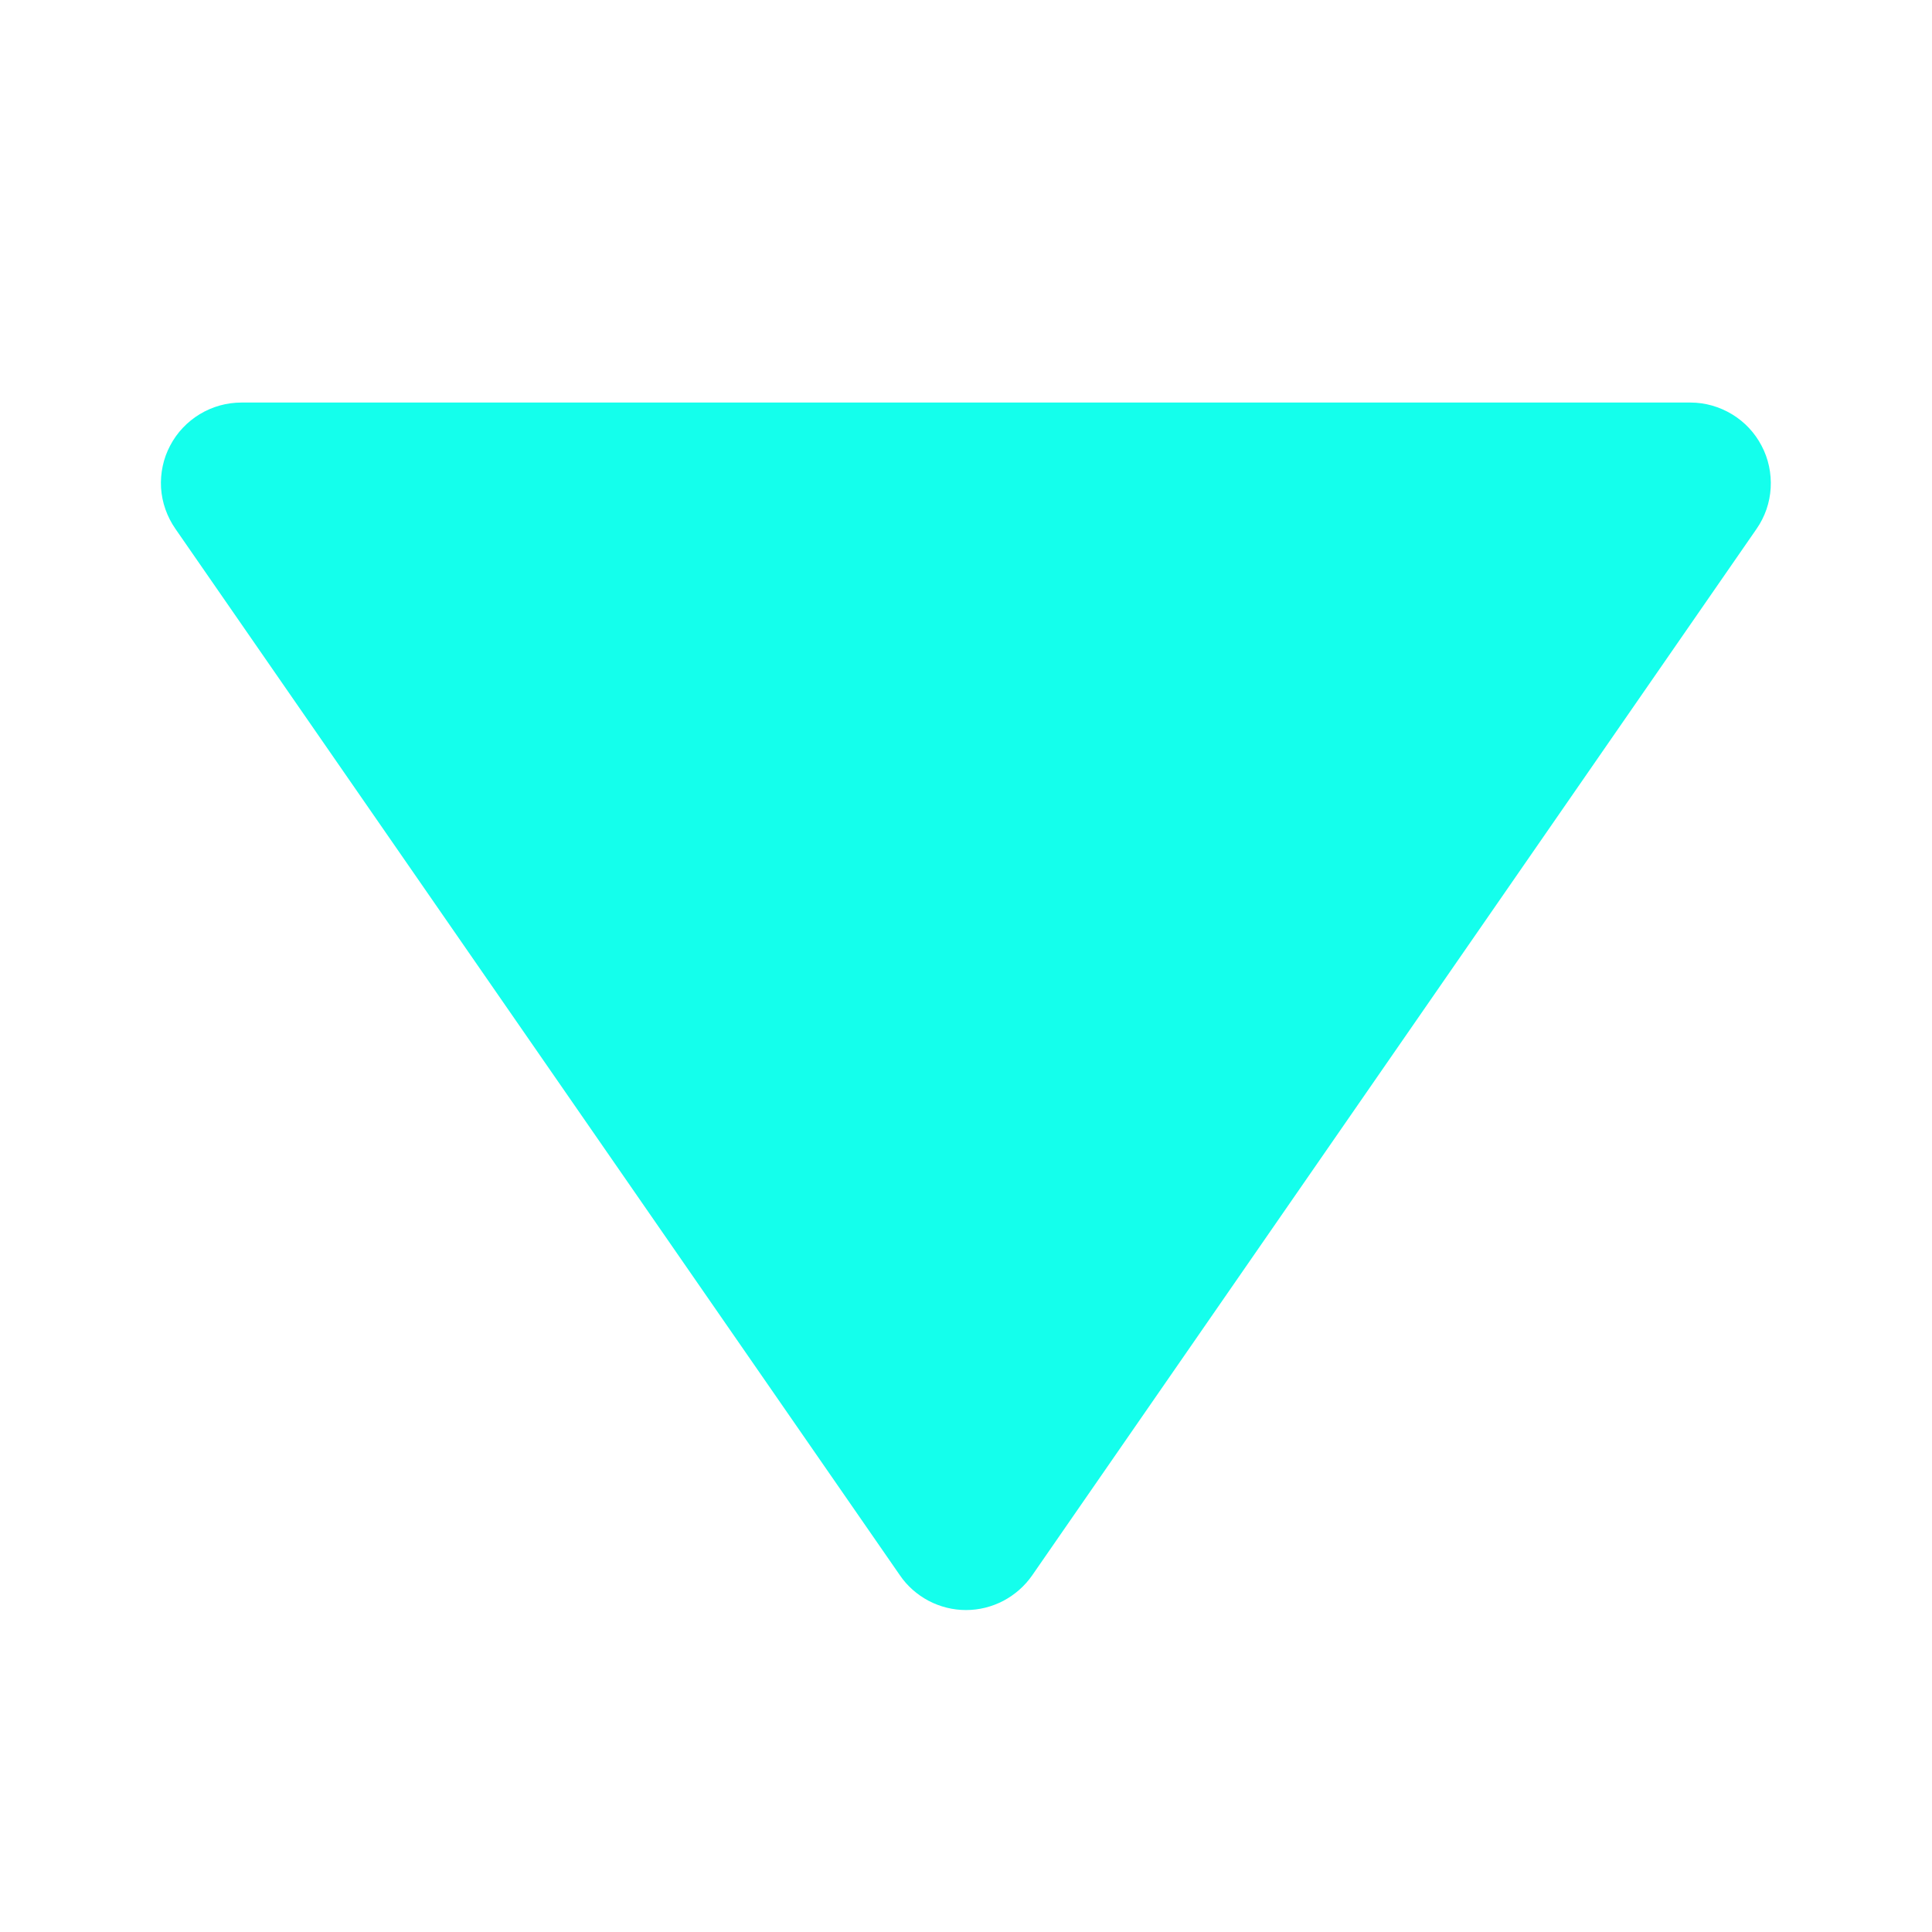
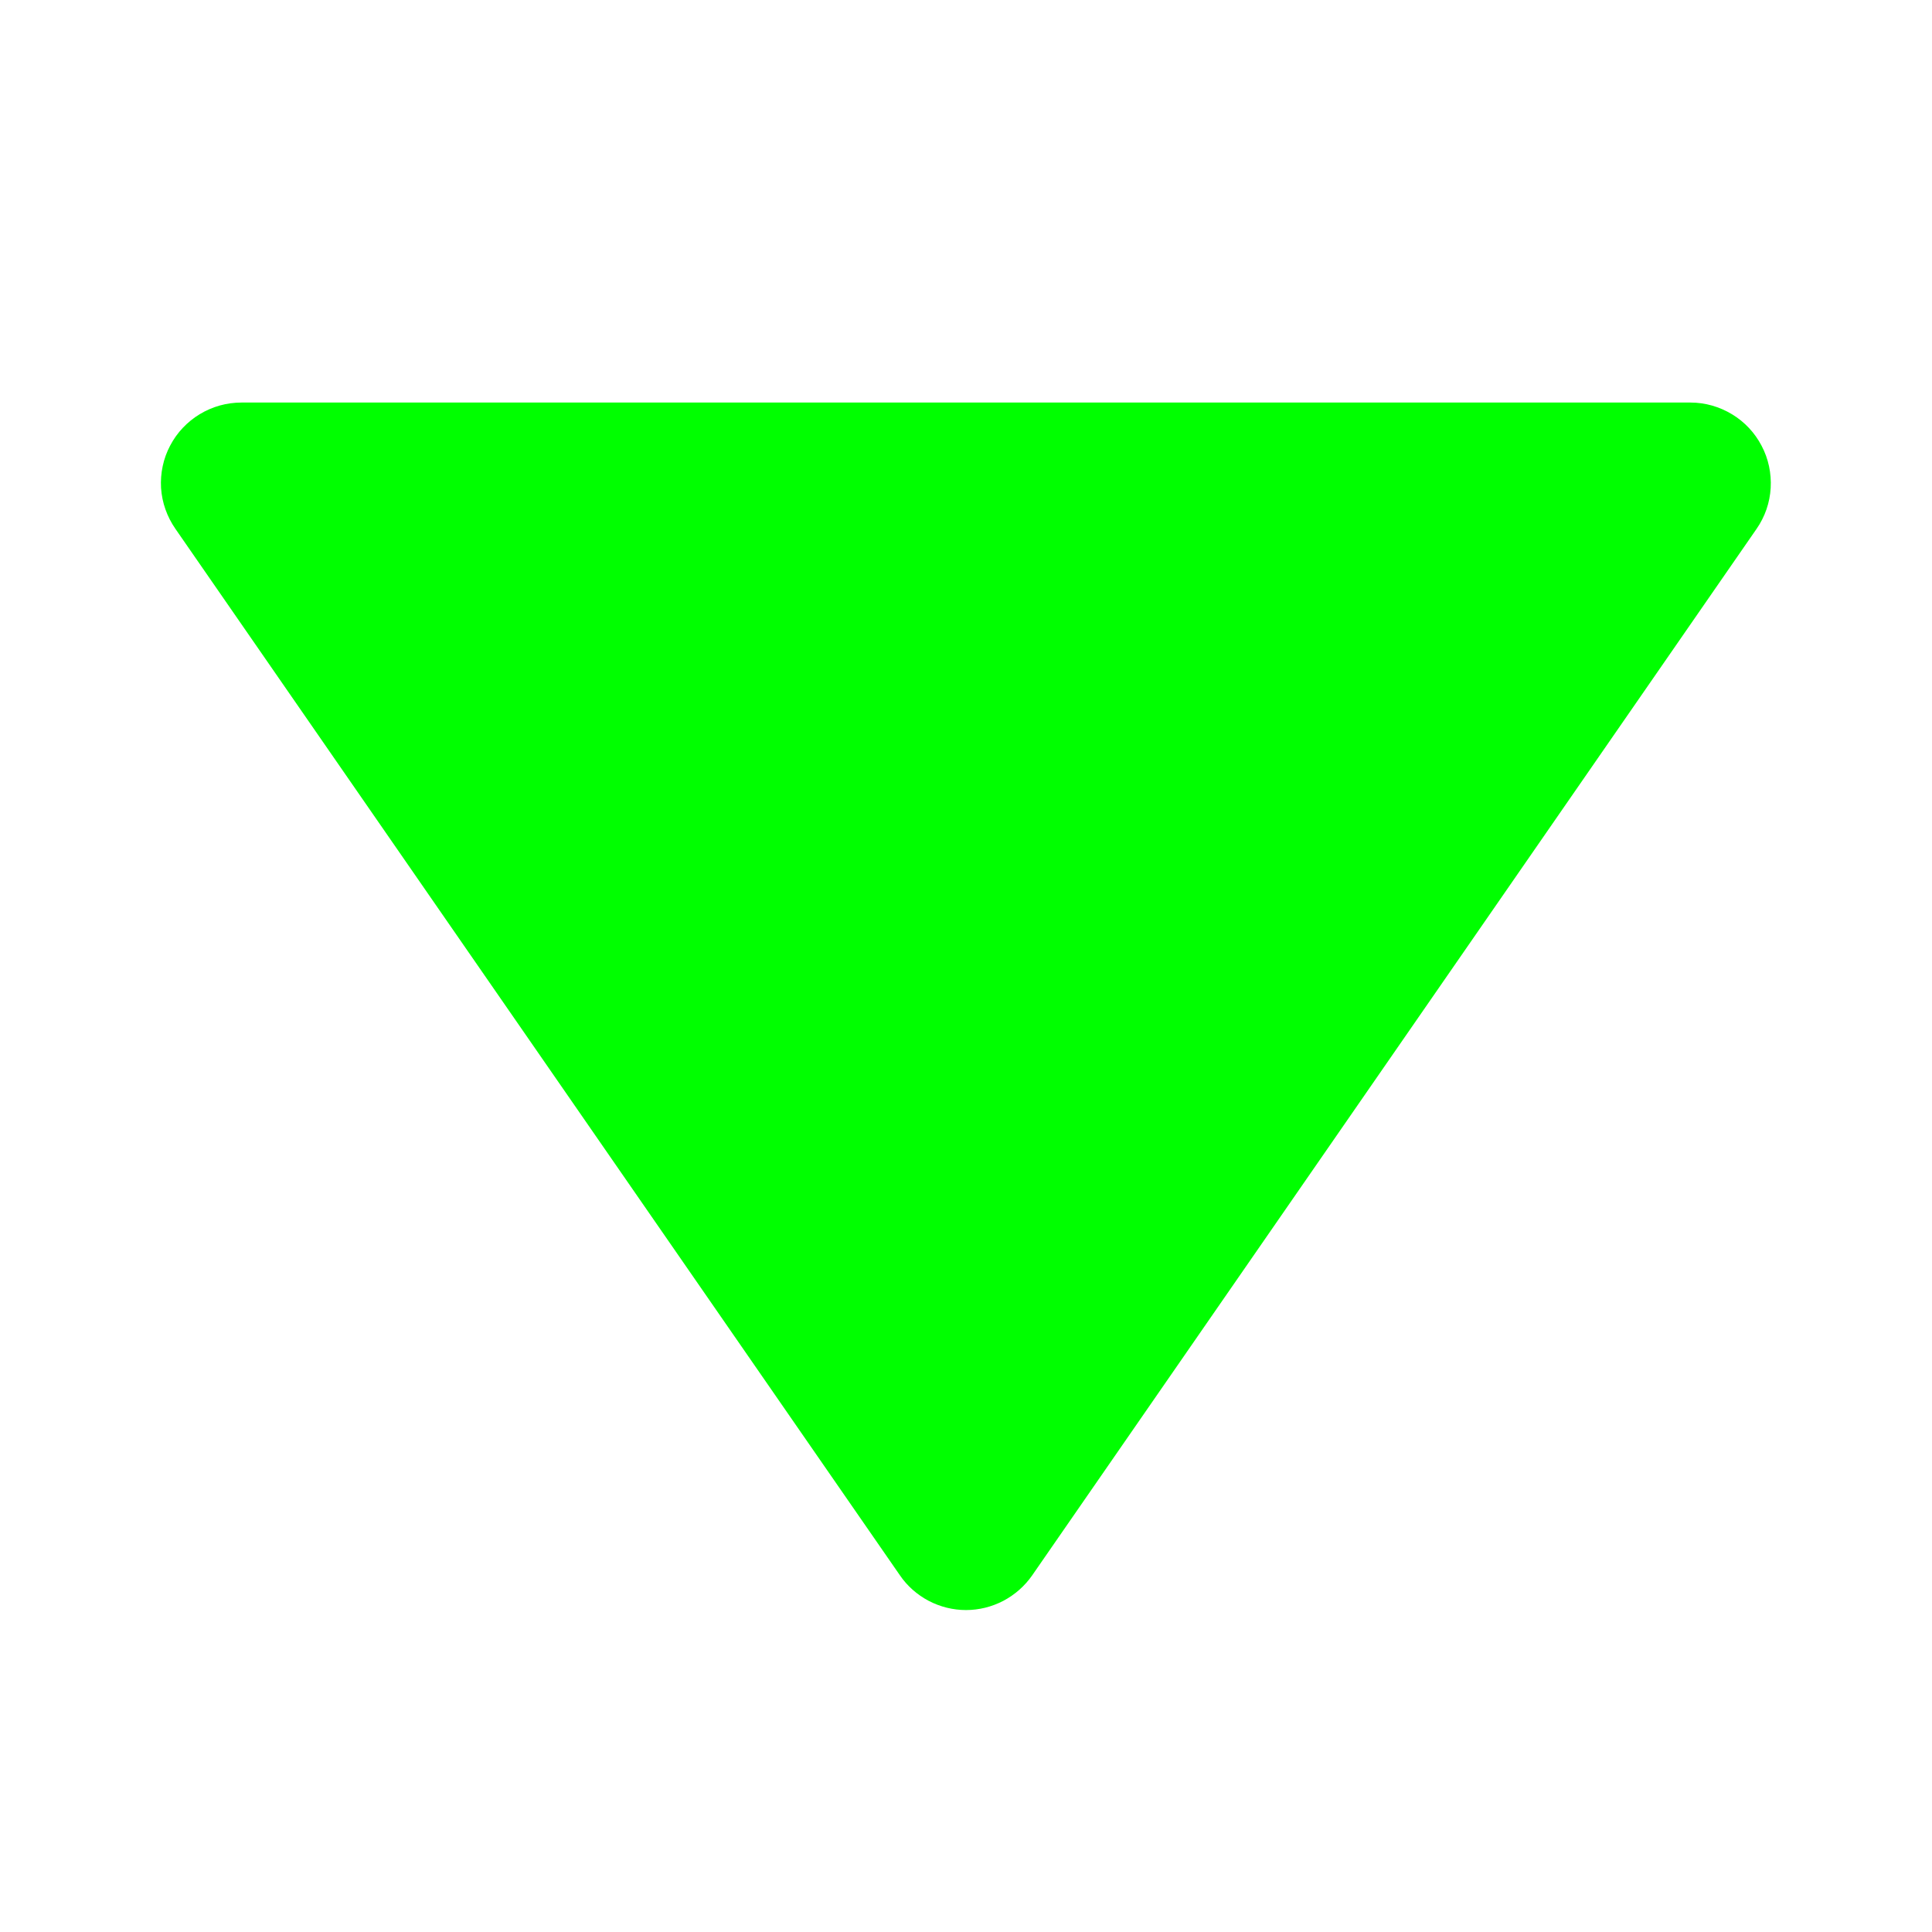
<svg xmlns="http://www.w3.org/2000/svg" width="14" height="14" viewBox="0 0 14 14" fill="none">
-   <path d="M7.48 11.415C7.426 11.493 7.354 11.556 7.271 11.6C7.187 11.644 7.094 11.667 7 11.667C6.906 11.667 6.813 11.644 6.729 11.6C6.646 11.556 6.574 11.493 6.521 11.415L1.271 3.832C1.21 3.744 1.174 3.642 1.167 3.536C1.161 3.429 1.183 3.323 1.233 3.229C1.282 3.135 1.357 3.056 1.448 3.001C1.539 2.946 1.643 2.917 1.75 2.917H12.25C12.356 2.917 12.46 2.947 12.551 3.002C12.642 3.057 12.716 3.136 12.765 3.23C12.815 3.324 12.837 3.43 12.831 3.536C12.825 3.642 12.79 3.744 12.729 3.832L7.48 11.415Z" fill="#14FFEC" />
+   <path d="M7.48 11.415C7.426 11.493 7.354 11.556 7.271 11.6C7.187 11.644 7.094 11.667 7 11.667C6.906 11.667 6.813 11.644 6.729 11.6C6.646 11.556 6.574 11.493 6.521 11.415L1.271 3.832C1.21 3.744 1.174 3.642 1.167 3.536C1.161 3.429 1.183 3.323 1.233 3.229C1.282 3.135 1.357 3.056 1.448 3.001C1.539 2.946 1.643 2.917 1.75 2.917H12.25C12.356 2.917 12.46 2.947 12.551 3.002C12.642 3.057 12.716 3.136 12.765 3.23C12.815 3.324 12.837 3.43 12.831 3.536C12.825 3.642 12.79 3.744 12.729 3.832L7.48 11.415Z" fill="#00ff00" />
</svg>
